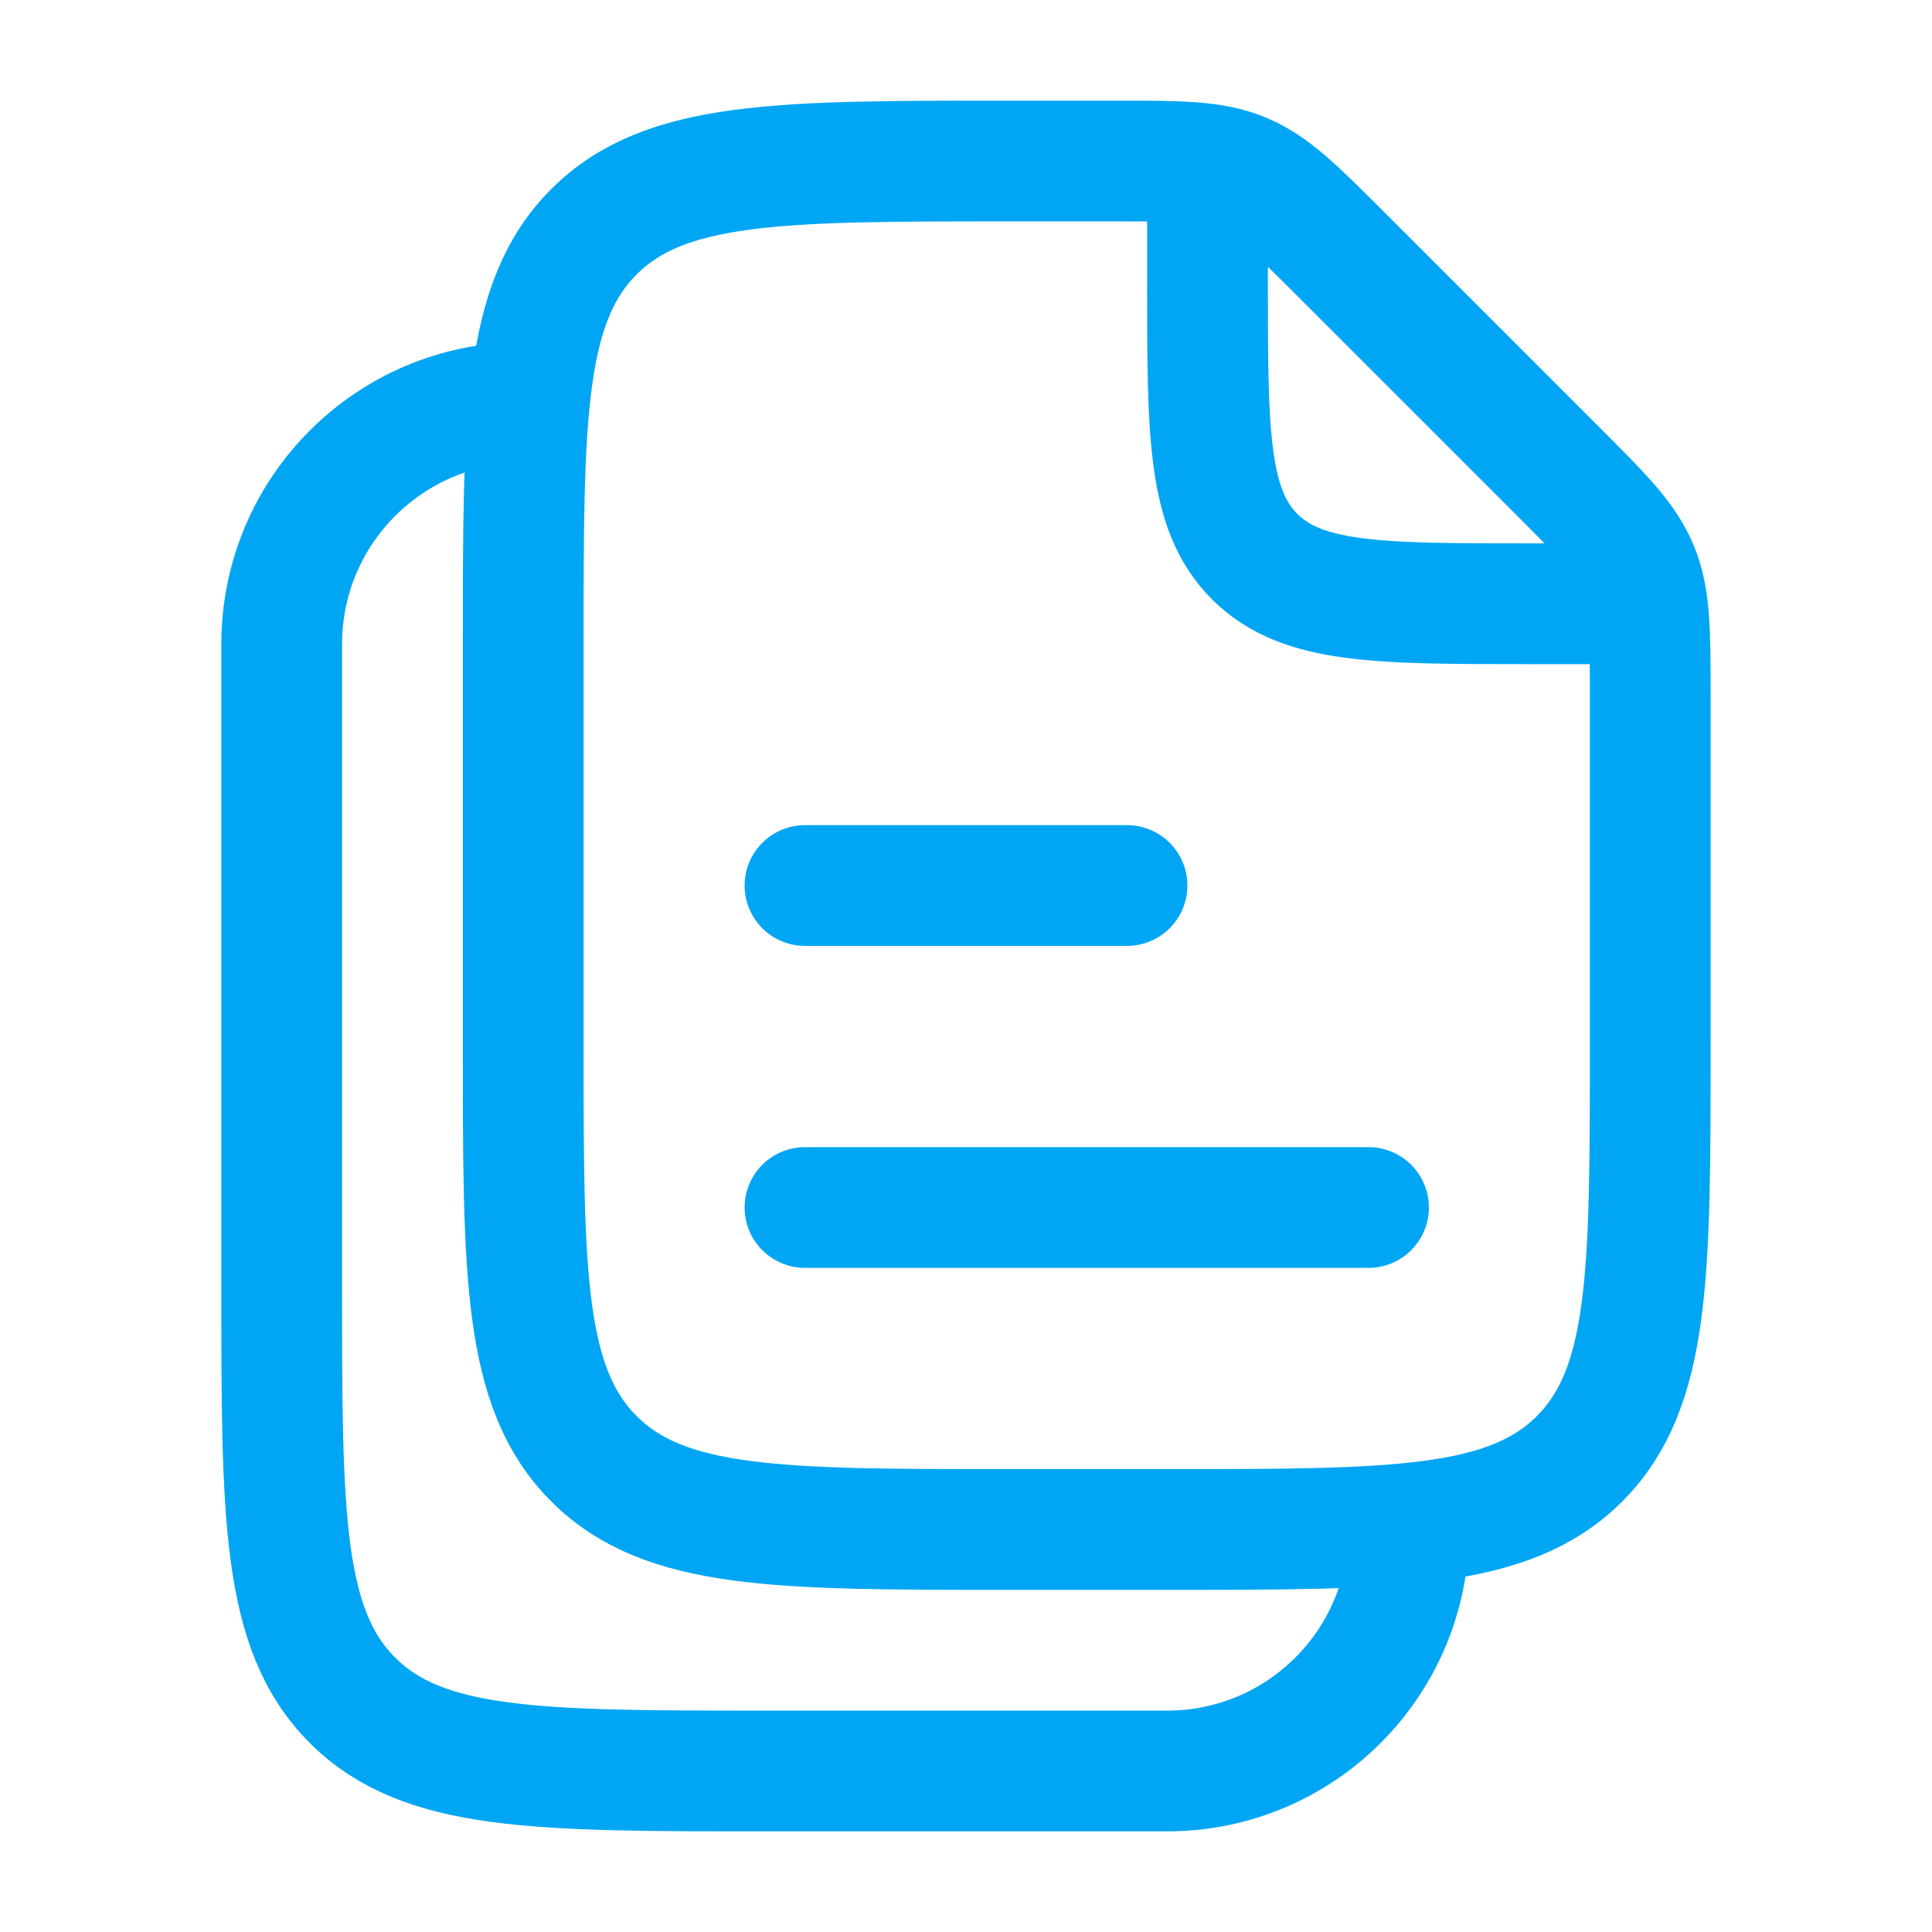
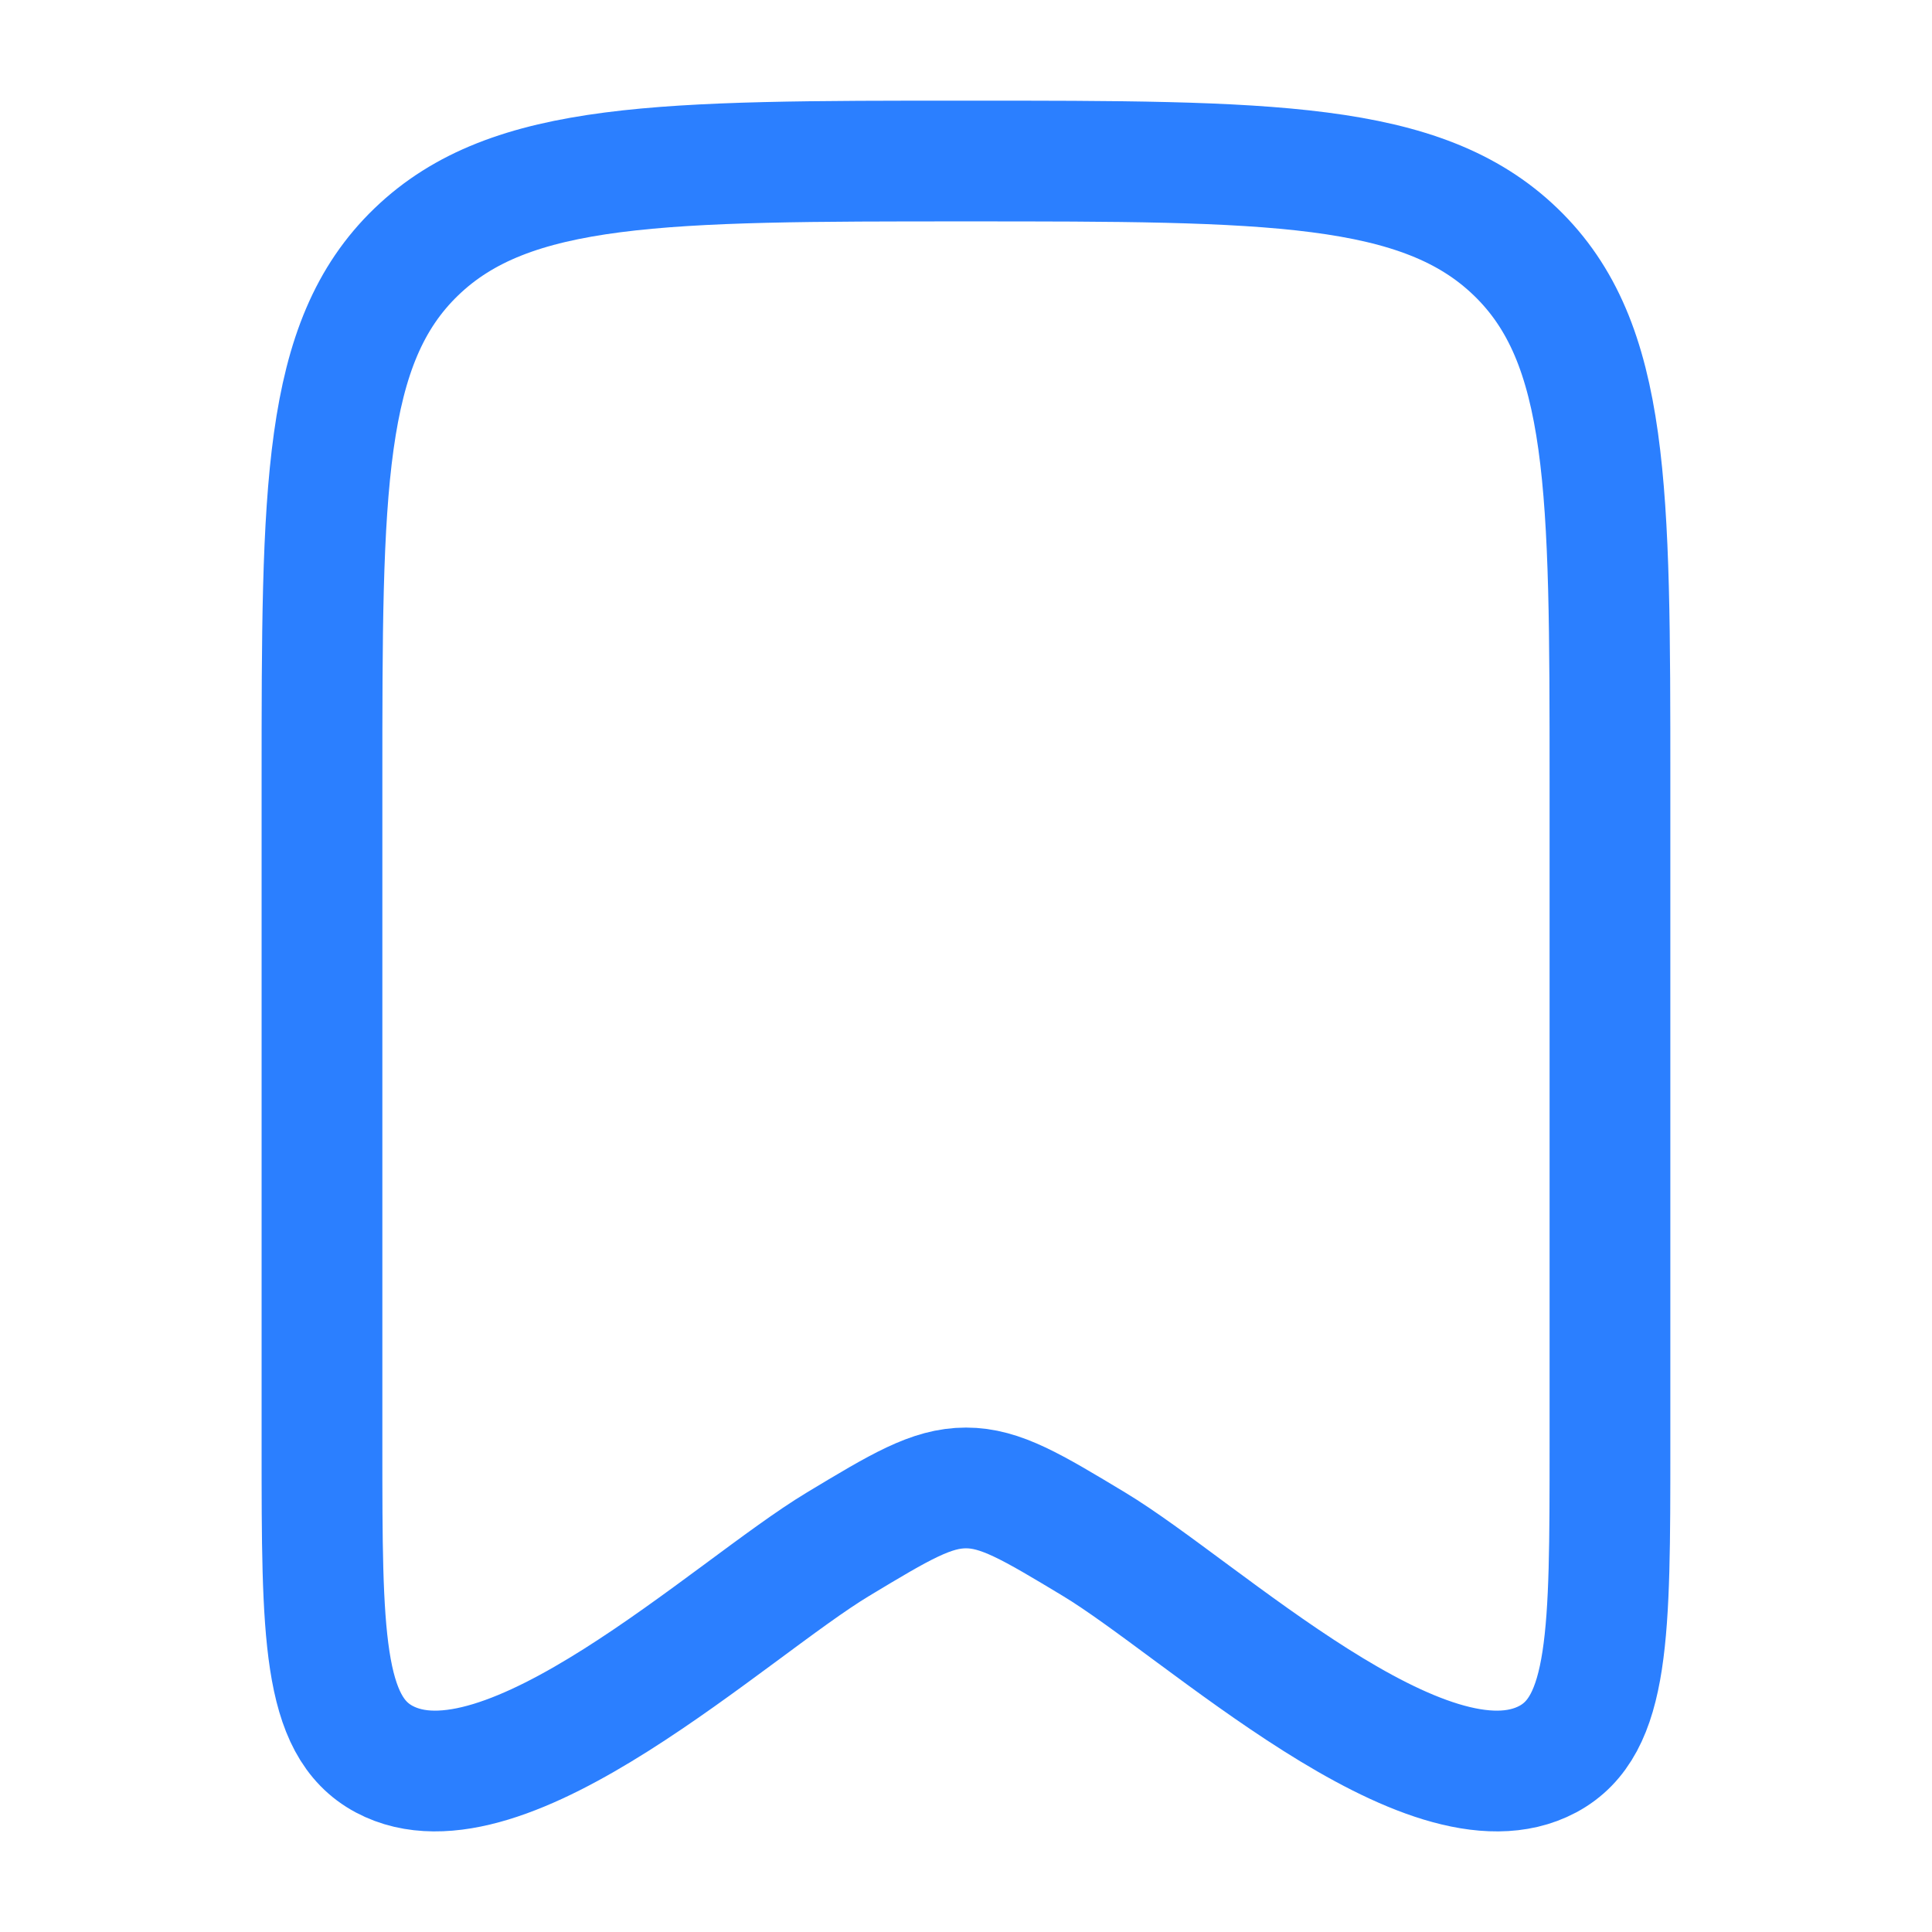
<svg xmlns="http://www.w3.org/2000/svg" width="32" height="32" viewBox="0 0 32 32" fill="none">
-   <path d="M19.333 25.333H16.666C12.895 25.333 11.01 25.333 9.838 24.162C8.666 22.99 8.666 21.105 8.666 17.333V10.667C8.666 6.896 8.666 5.01 9.838 3.838C11.01 2.667 12.895 2.667 16.666 2.667H18.457C19.547 2.667 20.092 2.667 20.582 2.87C21.072 3.073 21.458 3.458 22.229 4.229L25.771 7.771C26.542 8.542 26.927 8.927 27.13 9.417C27.333 9.908 27.333 10.453 27.333 11.543V17.333C27.333 21.105 27.333 22.99 26.162 24.162C24.99 25.333 23.104 25.333 19.333 25.333Z" stroke="#00A6F4" stroke-width="2" stroke-linecap="round" stroke-linejoin="round" />
-   <path d="M20 3.333V4.667C20 7.181 20 8.438 20.781 9.219C21.562 10 22.819 10 25.333 10H26.666" stroke="#00A6F4" stroke-width="2" stroke-linecap="round" stroke-linejoin="round" />
-   <path d="M8.666 6.667C6.457 6.667 4.666 8.458 4.666 10.667V21.333C4.666 25.105 4.666 26.99 5.838 28.162C7.009 29.333 8.895 29.333 12.666 29.333H19.333C21.542 29.333 23.333 27.543 23.333 25.333" stroke="#00A6F4" stroke-width="2" stroke-linecap="round" stroke-linejoin="round" />
-   <path d="M13.333 14.667H18.667M13.333 20H22.667" stroke="#00A6F4" stroke-width="2" stroke-linecap="round" stroke-linejoin="round" />
+   <path d="M5.333 23.974V12.944C5.333 8.099 5.333 5.677 6.895 4.172C8.457 2.667 10.971 2.667 16 2.667C21.028 2.667 23.542 2.667 25.104 4.172C26.666 5.677 26.666 8.099 26.666 12.944V23.974C26.666 27.049 26.666 28.586 25.636 29.137C23.64 30.202 19.897 26.647 18.12 25.577C17.089 24.956 16.573 24.645 16 24.645C15.426 24.645 14.911 24.956 13.88 25.577C12.102 26.647 8.359 30.202 6.363 29.137C5.333 28.586 5.333 27.049 5.333 23.974Z" stroke="#2B7FFF" stroke-width="2" stroke-linecap="round" stroke-linejoin="round" />
</svg>
